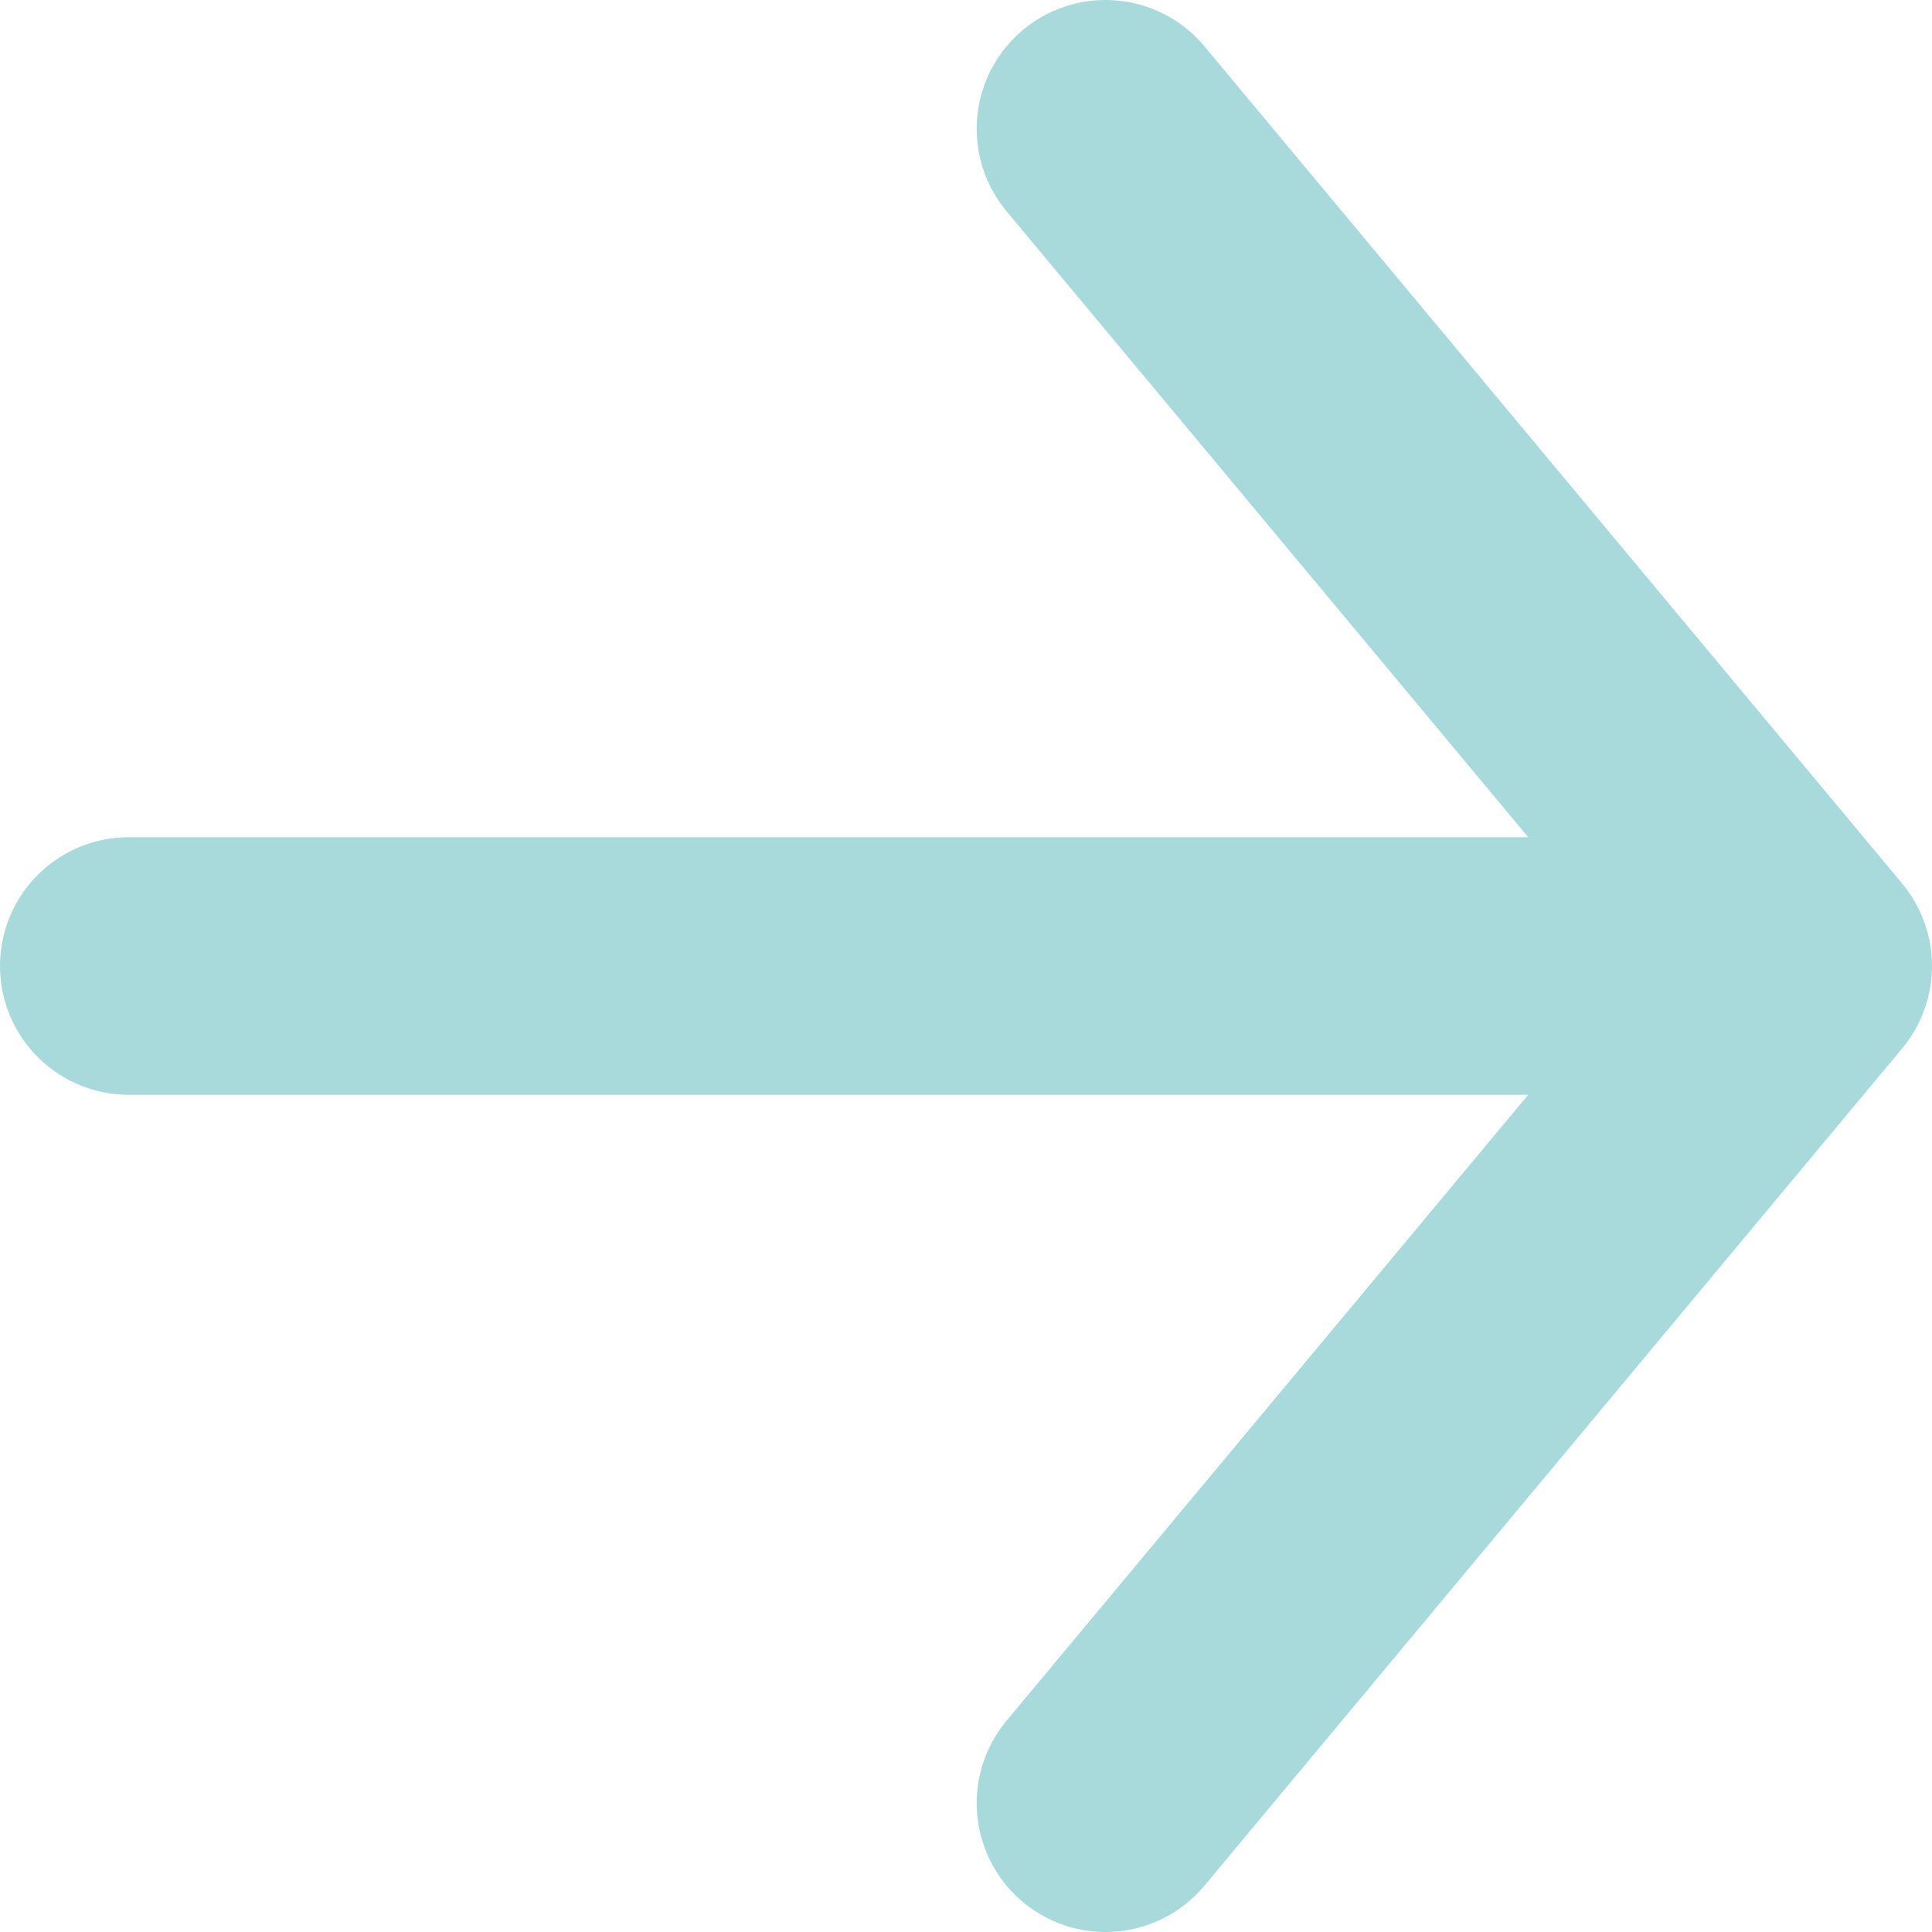
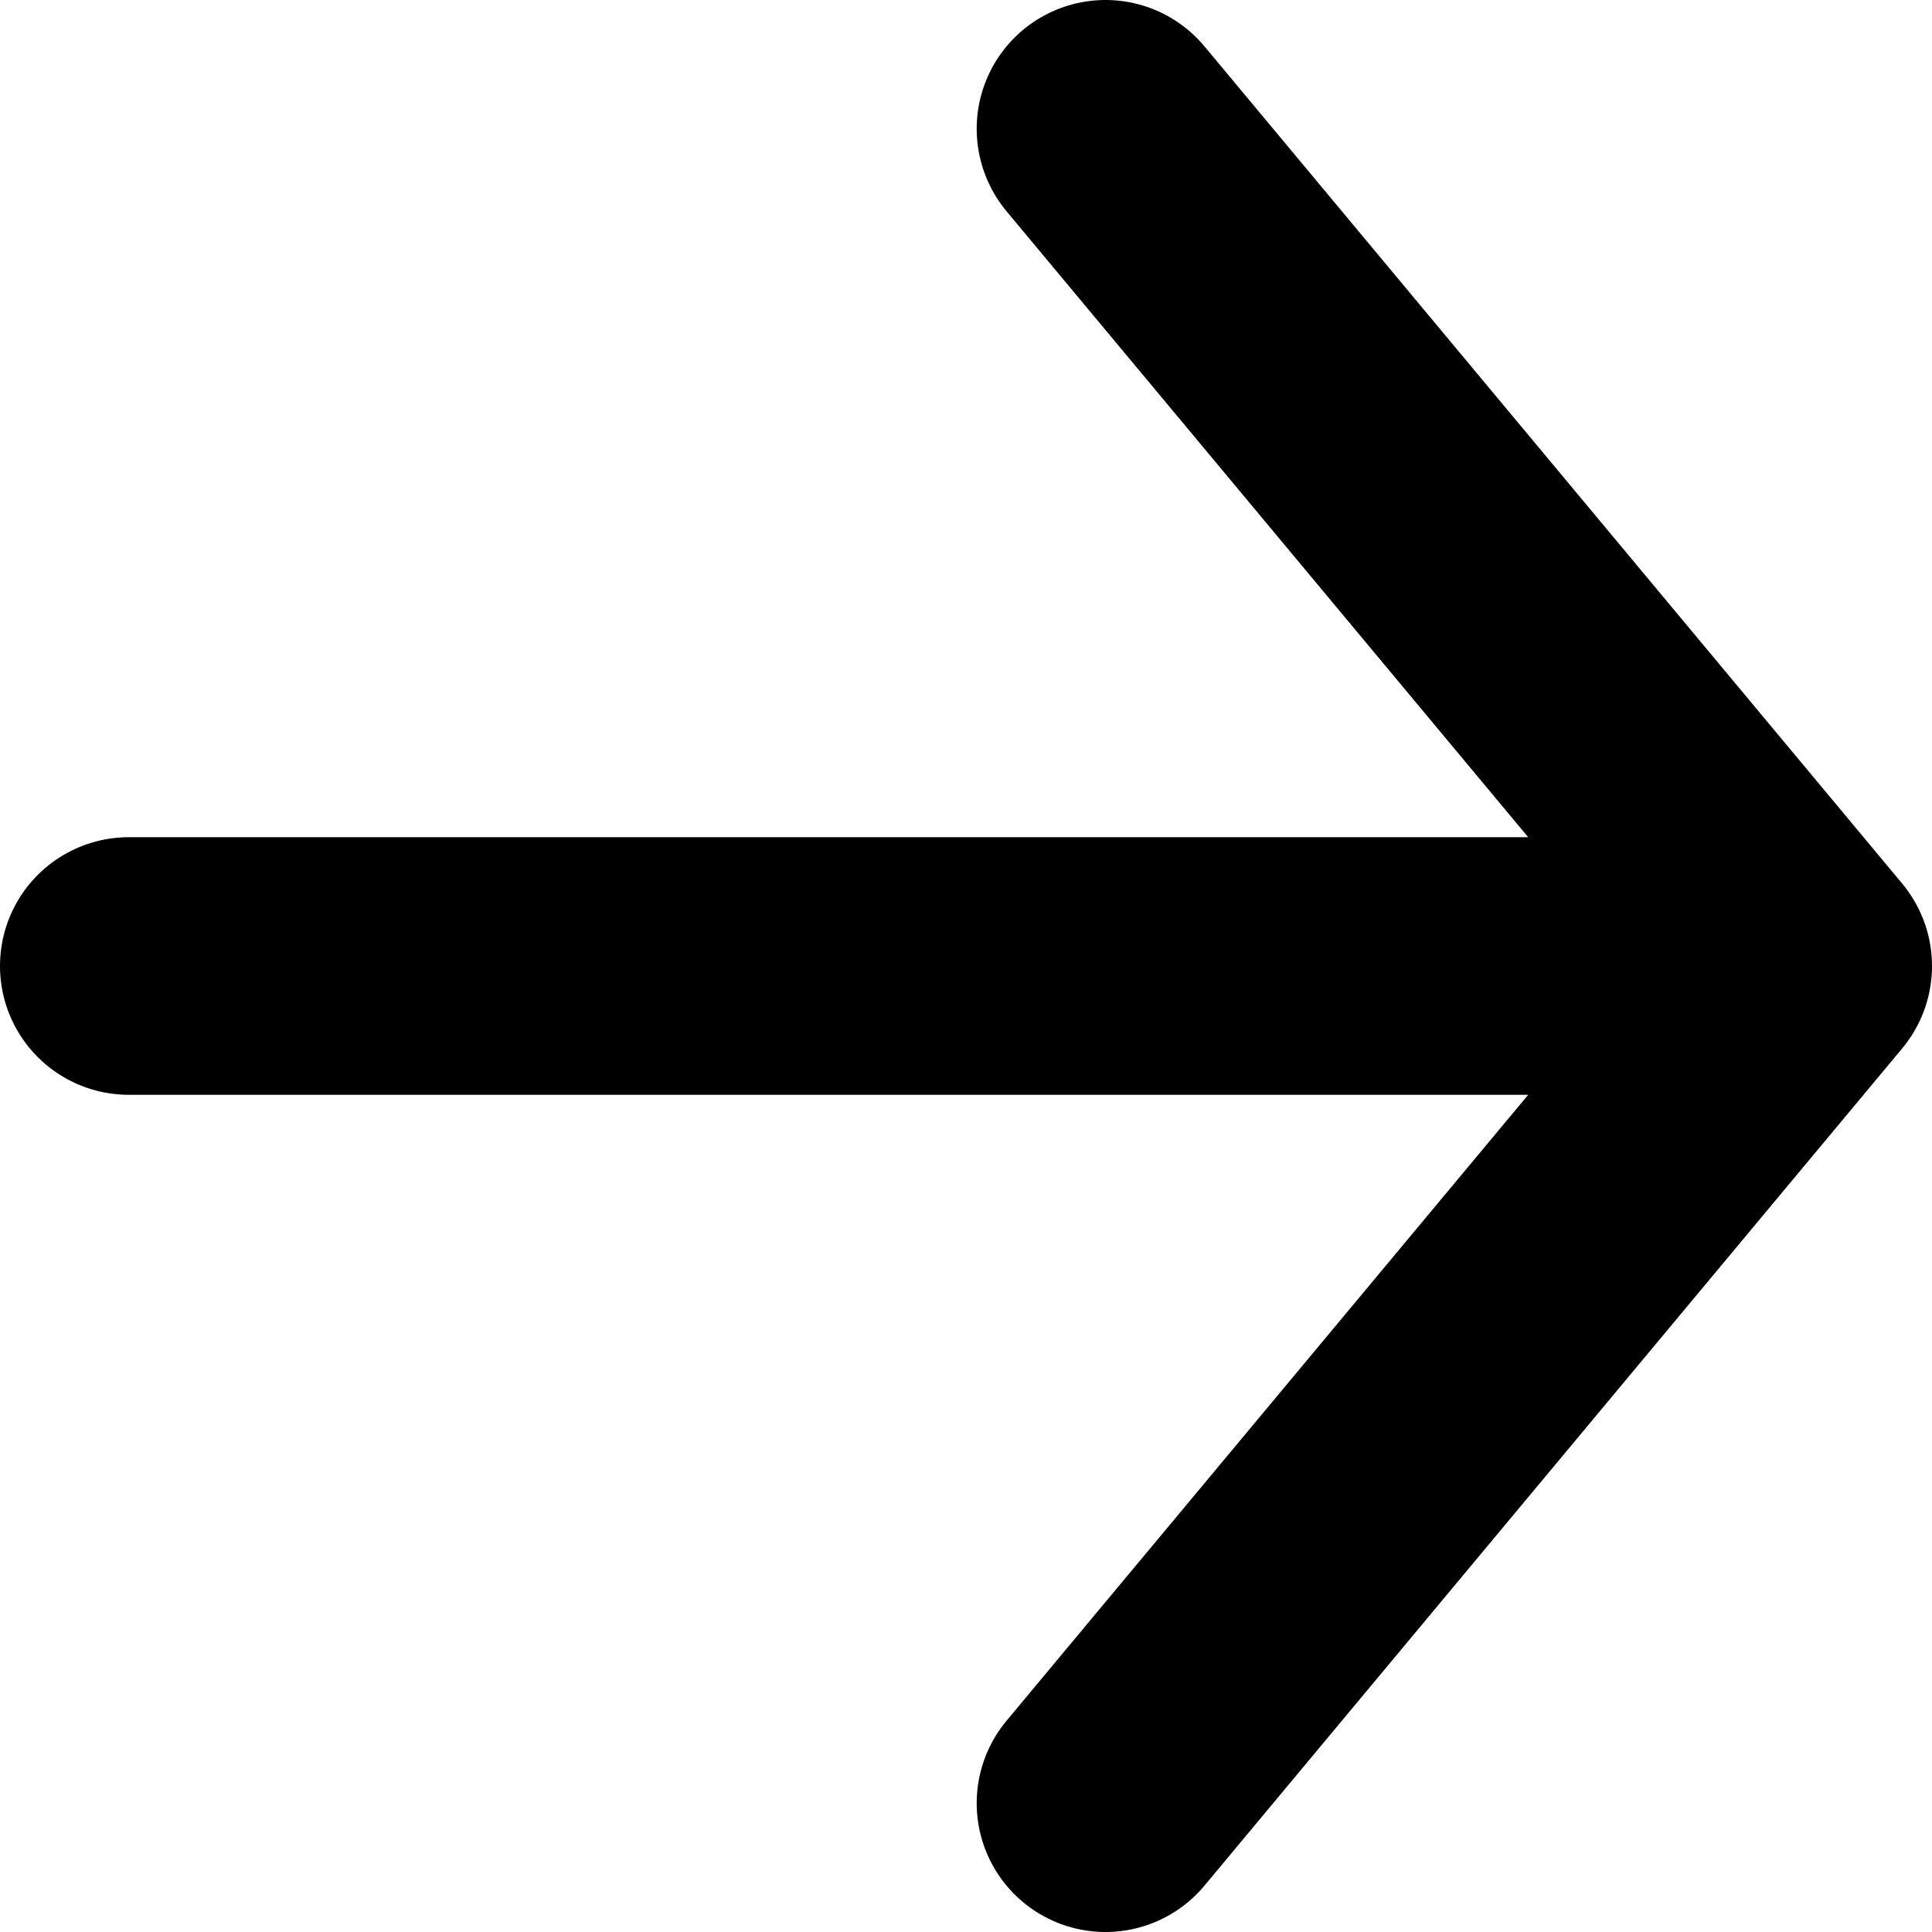
- <svg xmlns="http://www.w3.org/2000/svg" width="15" height="15" viewBox="0 0 15 15" fill="none">
-   <path d="M1 7.5H14M14 7.5L8.583 1M14 7.5L8.583 14" stroke="#A8DADC" stroke-width="2" stroke-linecap="round" stroke-linejoin="round" />
+ <svg xmlns="http://www.w3.org/2000/svg" width="12" height="12" viewBox="0 0 15 15" fill="none">
+   <path d="M1 7.5H14M14 7.5L8.583 1M14 7.5L8.583 14" stroke="currentColor" stroke-width="2" stroke-linecap="round" stroke-linejoin="round" />
</svg>
